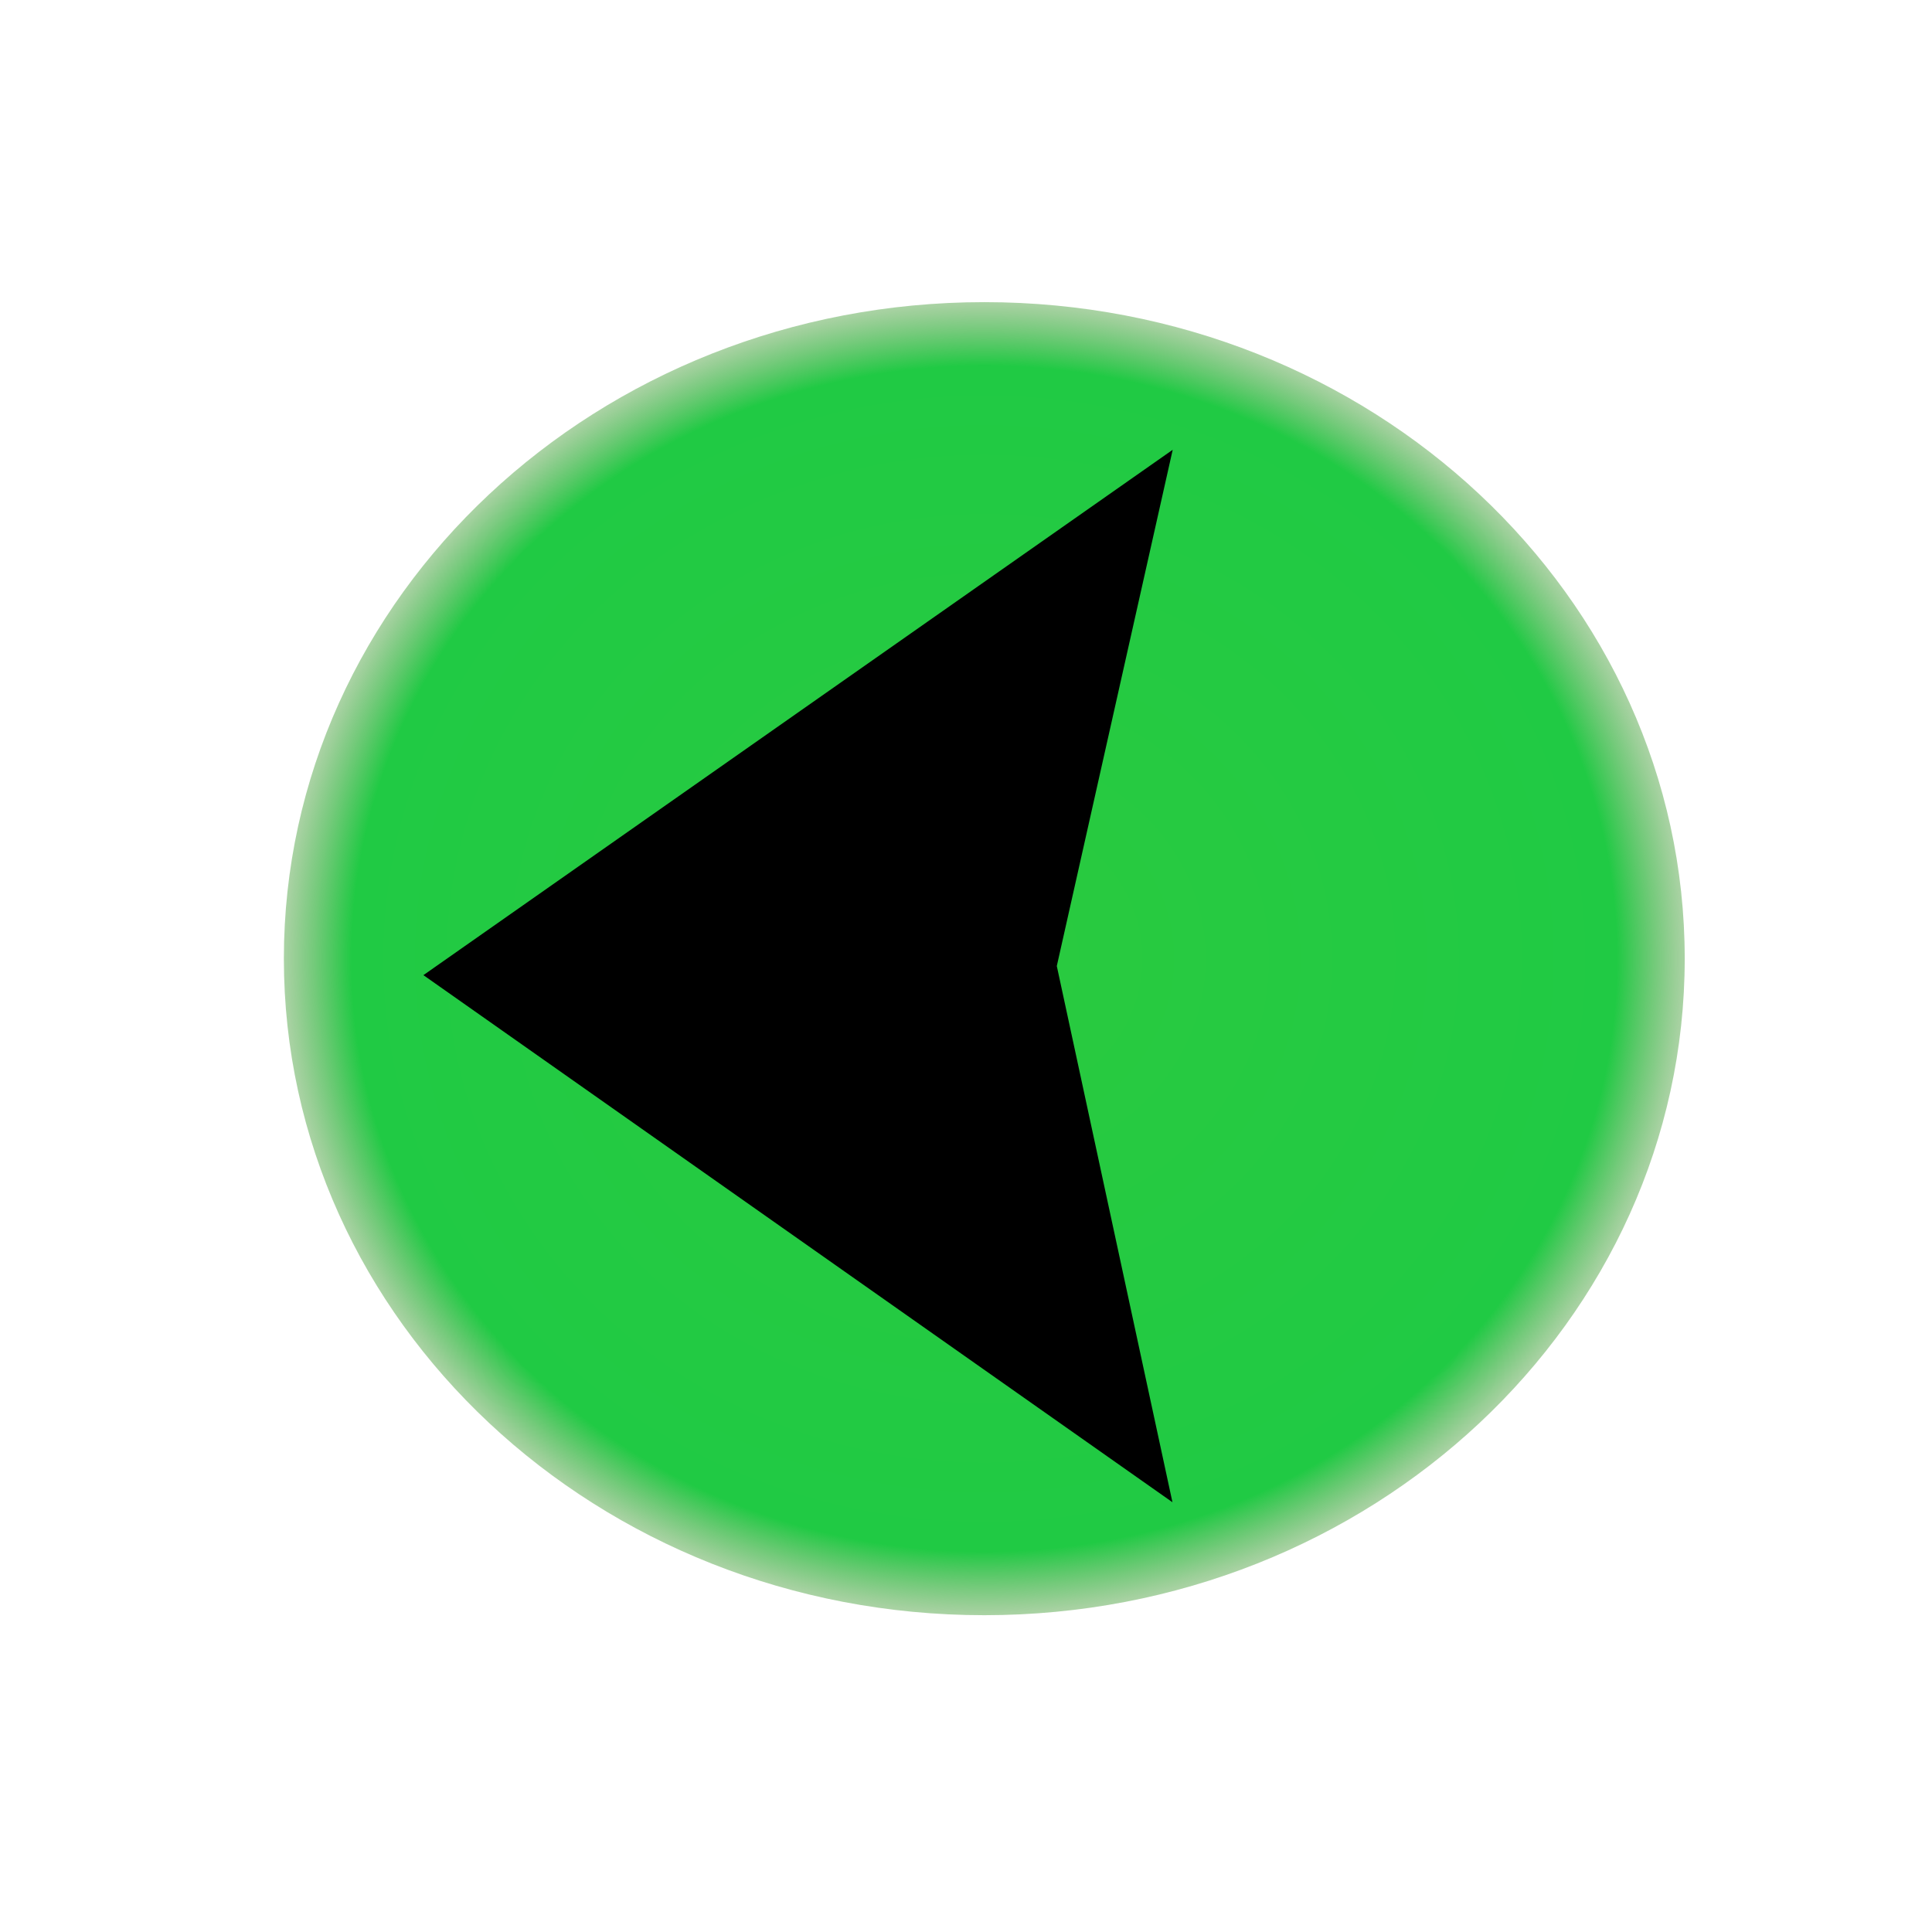
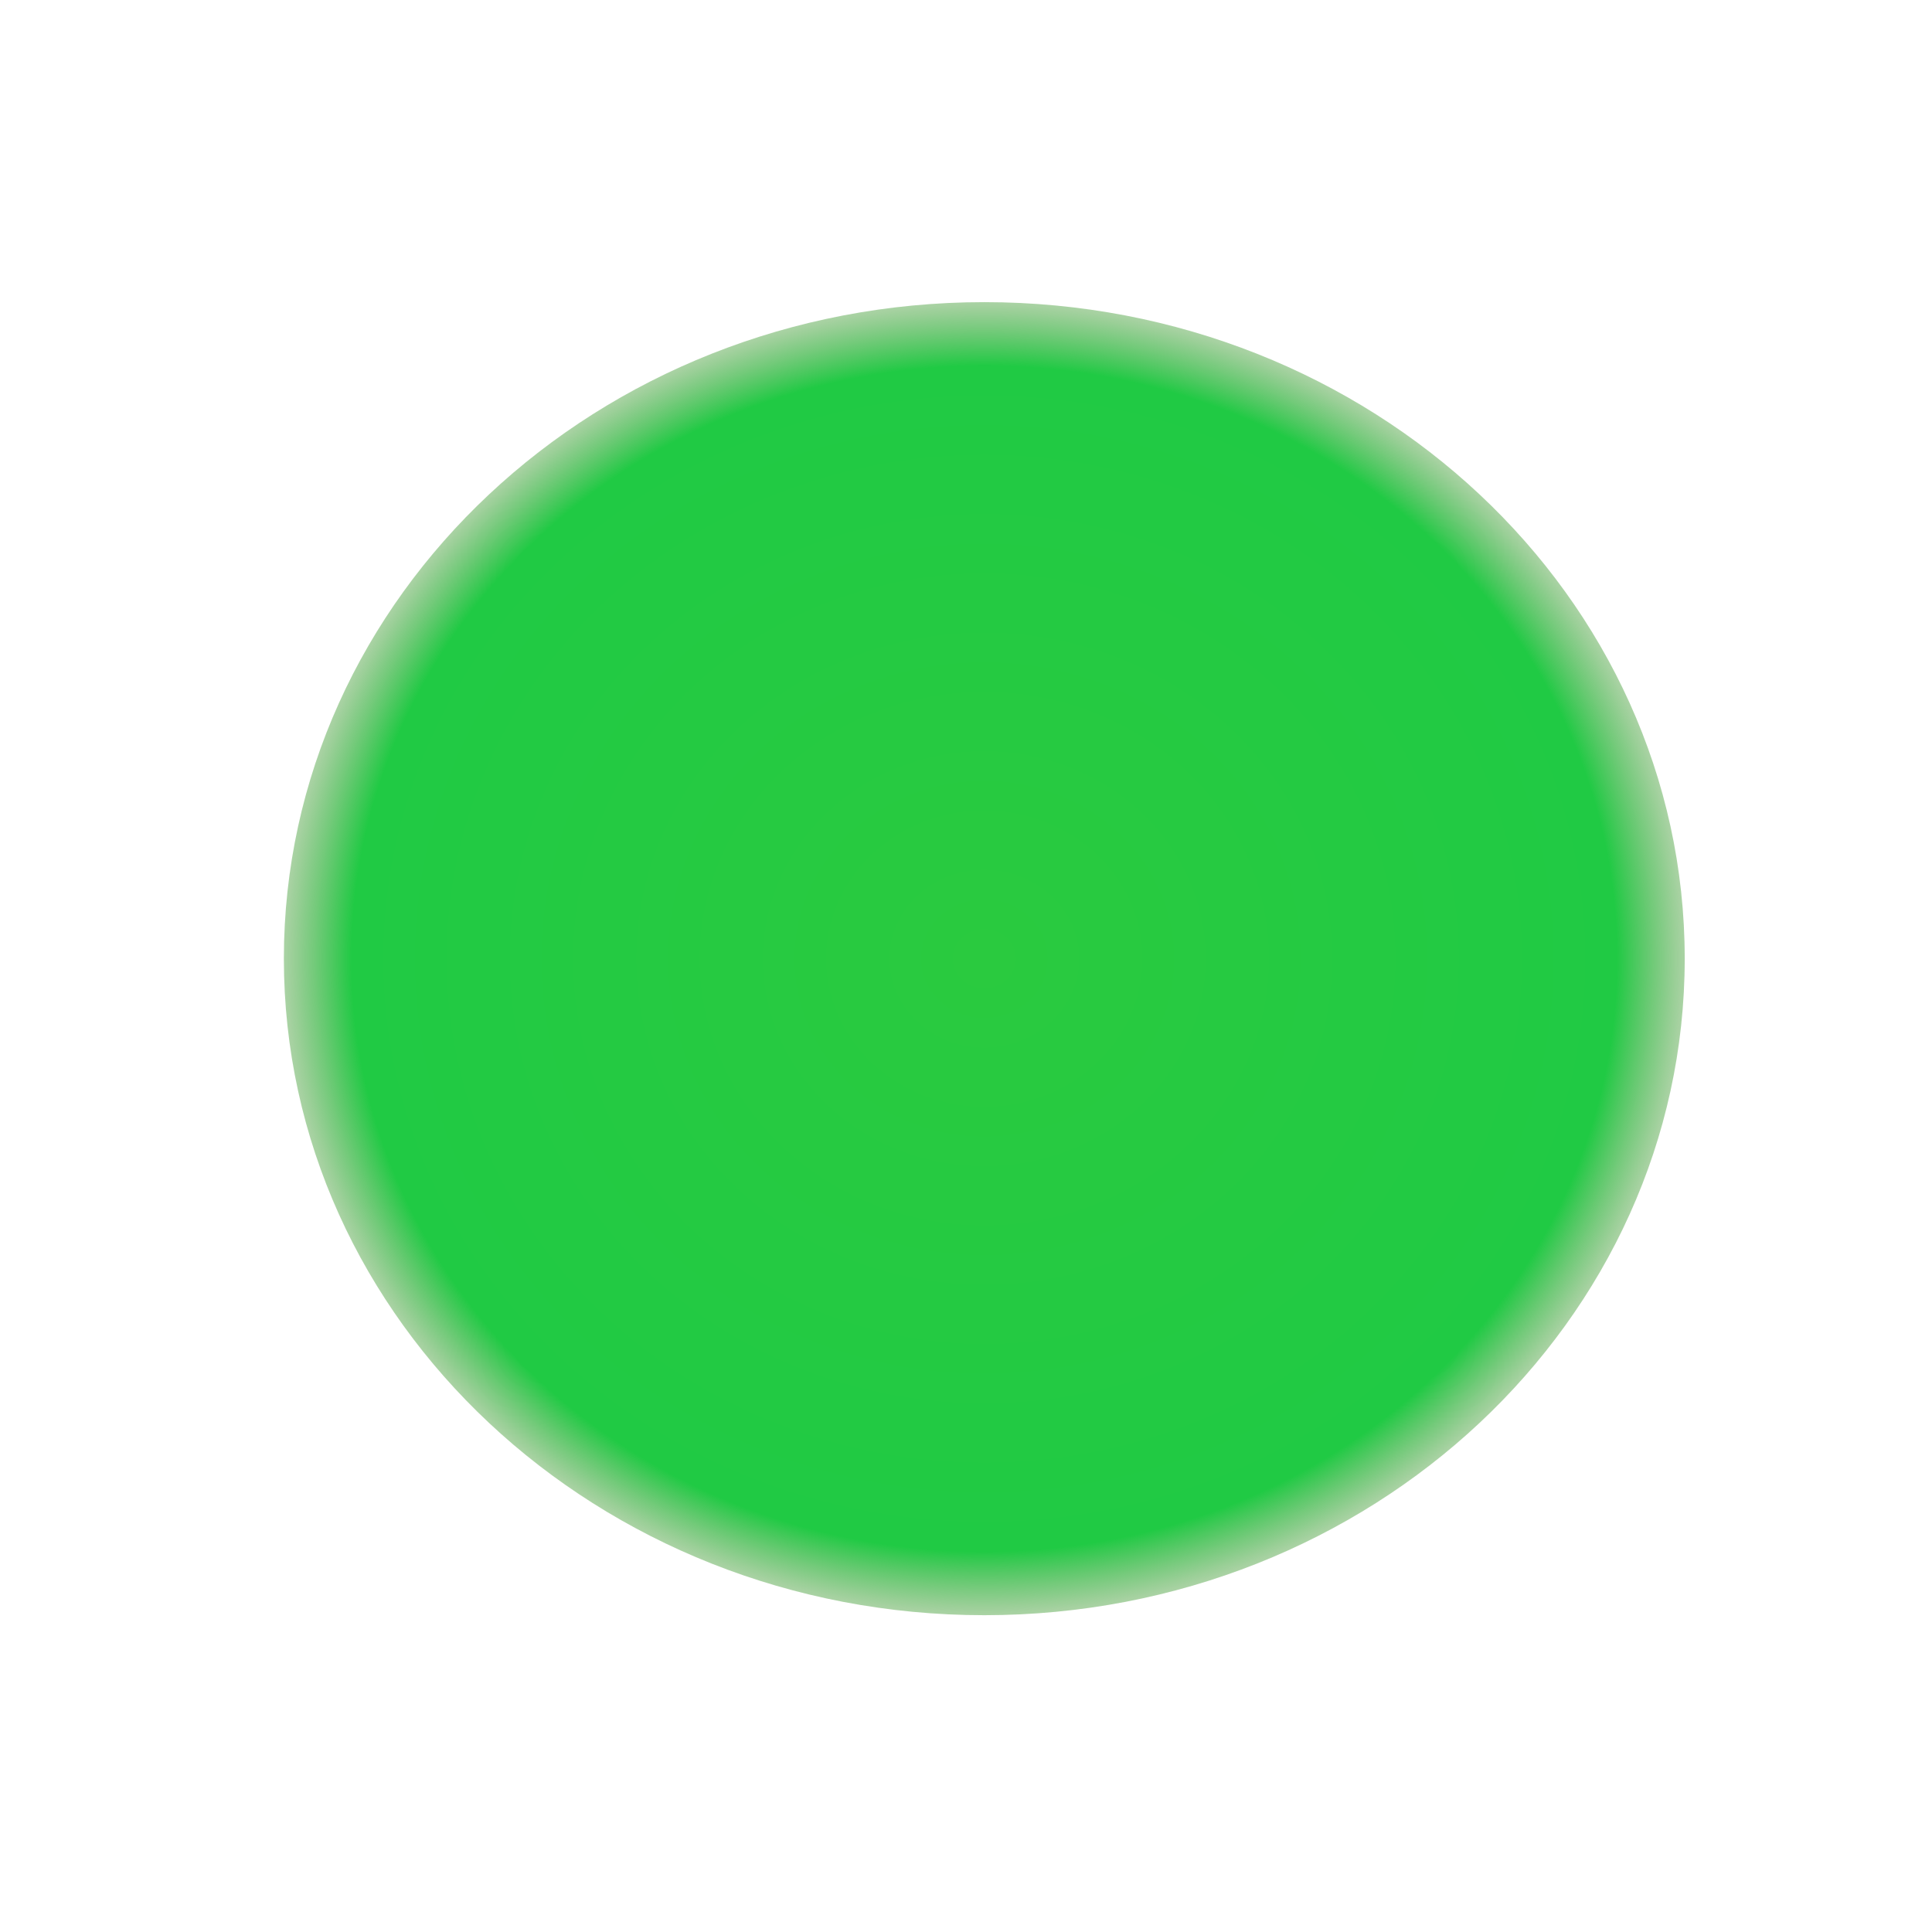
<svg xmlns="http://www.w3.org/2000/svg" xmlns:xlink="http://www.w3.org/1999/xlink" width="96" height="96" id="svg2996" version="1.1">
  <defs id="defs2998">
    <linearGradient id="linearGradient4090">
      <stop style="stop-color:#800000;stop-opacity:1;" offset="0" id="stop4092" />
      <stop style="stop-color:#800000;stop-opacity:0.741;" offset="1" id="stop4094" />
    </linearGradient>
    <linearGradient id="linearGradient4082">
      <stop style="stop-color:#000000;stop-opacity:1;" offset="0" id="stop4084" />
      <stop style="stop-color:#000000;stop-opacity:0;" offset="1" id="stop4086" />
    </linearGradient>
    <linearGradient id="linearGradient3957">
      <stop style="stop-color:#000000;stop-opacity:1;" offset="0" id="stop3959" />
      <stop style="stop-color:#000000;stop-opacity:0;" offset="1" id="stop3961" />
    </linearGradient>
    <linearGradient id="linearGradient3947">
      <stop style="stop-color:#f63313;stop-opacity:1;" offset="0" id="stop3949" />
      <stop style="stop-color:#f63313;stop-opacity:0.348;" offset="1" id="stop3951" />
    </linearGradient>
    <linearGradient id="linearGradient3913">
      <stop style="stop-color:#2aca3f;stop-opacity:1;" offset="0" id="stop3915" />
      <stop id="stop4442" offset="0.903" style="stop-color:#20ca44;stop-opacity:1;" />
      <stop style="stop-color:#56a64a;stop-opacity:0.5;" offset="1" id="stop3917" />
    </linearGradient>
    <linearGradient id="linearGradient3851">
      <stop style="stop-color:#009d79;stop-opacity:0.804;" offset="0" id="stop3859" />
      <stop id="stop3901" offset="0.5" style="stop-color:#004e65;stop-opacity:0.286;" />
      <stop id="stop3861" offset="1" style="stop-color:#000000;stop-opacity:0;" />
    </linearGradient>
    <linearGradient id="linearGradient3841">
      <stop id="stop3849" offset="0" style="stop-color:#005200;stop-opacity:0.498;" />
      <stop style="stop-color:#008200;stop-opacity:0;" offset="1" id="stop3845" />
    </linearGradient>
    <radialGradient xlink:href="#linearGradient3957" id="radialGradient3963" cx="-159.455" cy="-16.364" fx="-159.455" fy="-16.364" r="41.773" gradientTransform="matrix(0.506501,0,0,0.2933321,132.1699,34.47978)" gradientUnits="userSpaceOnUse" />
    <radialGradient xlink:href="#linearGradient3947" id="radialGradient3994" gradientUnits="userSpaceOnUse" gradientTransform="matrix(0.506501,0,0,0.3455831,148.4364,26.23365)" cx="-195.42" cy="-63.63" fx="-195.42" fy="-63.63" r="37.923" />
    <radialGradient xlink:href="#linearGradient3913" id="radialGradient4050" gradientUnits="userSpaceOnUse" gradientTransform="matrix(1,0,0,0.963964,0,1.644552)" cx="40.909" cy="45.636" fx="40.909" fy="45.636" r="20.182" />
    <radialGradient xlink:href="#linearGradient4090" id="radialGradient4096" cx="-197.455" cy="10.364" fx="-197.455" fy="10.364" r="15.045" gradientTransform="matrix(1,0,0,0.8912387,0,1.127163)" gradientUnits="userSpaceOnUse" />
    <radialGradient xlink:href="#linearGradient4090" id="radialGradient4104" gradientUnits="userSpaceOnUse" gradientTransform="matrix(1,0,0,0.8912387,0,1.127163)" cx="-197.455" cy="10.364" fx="-197.455" fy="10.364" r="15.045" />
  </defs>
  <g id="layer1" transform="translate(0,32)" style="display:inline">
-     <path style="fill:none;stroke:none" id="path3823" d="m 86.909,48 a 38,38.182 0 1 1 -76,0 38,38.182 0 1 1 76,0 z" transform="matrix(0.7695825,0,0,0.7135369,13.26951,-19.5225)" />
-     <path style="fill:url(#radialGradient4050);fill-opacity:1;stroke:none" id="path3903" d="m 61.091,45.636 a 20.182,19.455 0 1 1 -40.364,0 20.182,19.455 0 1 1 40.364,0 z" transform="matrix(1.724517,0,0,1.676835,-21.63933,-60.8883)" />
+     <path style="fill:none;stroke:none" id="path3823" d="m 86.909,48 c 0,21.087 -17.013,38.182 -38,38.182 -20.987,0 -38,-17.095 -38,-38.182 0,-21.087 17.013,-38.182 38,-38.182 20.987,0 38,17.095 38,38.182 z" transform="matrix(0.7695825,0,0,0.7135369,13.26951,-19.5225)" />
+     <path style="fill:url(#radialGradient4050);fill-opacity:1;stroke:none" id="path3903" d="m 61.091,45.636 c 0,10.744 -9.036,19.455 -20.182,19.455 -11.146,0 -20.182,-8.71 -20.182,-19.455 0,-10.744 9.036,-19.455 20.182,-19.455 11.146,0 20.182,8.71 20.182,19.455 z" transform="matrix(1.724517,0,0,1.676835,-21.63933,-60.8883)" />
    <path style="color:#000000;fill:none;stroke:#000000;stroke-width:1;stroke-linecap:butt;stroke-linejoin:miter;stroke-miterlimit:4;stroke-opacity:1;stroke-dasharray:none;stroke-dashoffset:0;marker:none;visibility:visible;display:inline;overflow:visible;enable-background:accumulate" d="M -2.545,-53.455 32.364,-67.273" id="path3931" transform="translate(0,-32)" />
    <path style="color:#000000;fill:none;stroke:#000000;stroke-width:1;stroke-linecap:butt;stroke-linejoin:miter;stroke-miterlimit:4;stroke-opacity:1;stroke-dasharray:none;stroke-dashoffset:0;marker:none;visibility:visible;display:inline;overflow:visible;enable-background:accumulate" d="M 34.182,-29.455 49.091,-41.818" id="path3933" transform="translate(0,-32)" />
    <path style="color:#000000;fill:none;stroke:#000000;stroke-width:1;stroke-linecap:butt;stroke-linejoin:miter;stroke-miterlimit:4;stroke-opacity:1;stroke-dasharray:none;stroke-dashoffset:0;marker:none;visibility:visible;display:inline;overflow:visible;enable-background:accumulate" d="M 44,-47.273 55.273,-58.182" id="path3935" transform="translate(0,-32)" />
    <path style="color:#000000;fill:none;stroke:#000000;stroke-width:1;stroke-linecap:butt;stroke-linejoin:miter;stroke-miterlimit:4;stroke-opacity:1;stroke-dasharray:none;stroke-dashoffset:0;marker:none;visibility:visible;display:inline;overflow:visible;enable-background:accumulate" d="m 53.091,-82.182 -30.909,-4" id="path3937" transform="translate(0,-32)" />
    <path style="color:#000000;fill:none;stroke:#000000;stroke-width:1;stroke-linecap:butt;stroke-linejoin:miter;stroke-miterlimit:4;stroke-opacity:1;stroke-dasharray:none;stroke-dashoffset:0;marker:none;visibility:visible;display:inline;overflow:visible;enable-background:accumulate" d="m 2.545,-72.727 c 0,0.848 0.07,1.7 0,2.545 -0.051,0.616 -0.295,1.204 -0.364,1.818 -0.054,0.482 0,0.97 0,1.455 0,0.485 0,0.97 0,1.455 0,2.303 0,4.606 0,6.909 0,0.364 0,0.727 0,1.091 0,0.121 0,0.242 0,0.364 0,0.121 0.086,0.278 0,0.364 -0.086,0.086 -0.242,0 -0.364,0" id="path3939" transform="translate(0,-32)" />
  </g>
  <g style="display:none" transform="translate(0,32)" id="g3974">
-     <path transform="matrix(0.7695825,0,0,0.7135369,13.26951,-19.5225)" d="m 86.909,48 c 0,21.087 -17.013,38.182 -38,38.182 -20.987,0 -38,-17.095 -38,-38.182 0,-21.087 17.013,-38.182 38,-38.182 20.987,0 38,17.095 38,38.182 z" id="path3976" style="fill:none;stroke:none" />
+     <path transform="matrix(0.7695825,0,0,0.7135369,13.26951,-19.5225)" d="m 86.909,48 a 38,38.182 0 1 1 -76,0 38,38.182 0 1 1 76,0 z" id="path3976" style="fill:none;stroke:none" />
    <path transform="translate(0,-32)" id="path3980" d="M -2.545,-53.455 32.364,-67.273" style="color:#000000;fill:none;stroke:#000000;stroke-width:1;stroke-linecap:butt;stroke-linejoin:miter;stroke-miterlimit:4;stroke-opacity:1;stroke-dasharray:none;stroke-dashoffset:0;marker:none;visibility:visible;display:inline;overflow:visible;enable-background:accumulate" />
    <path transform="translate(0,-32)" id="path3982" d="M 34.182,-29.455 49.091,-41.818" style="color:#000000;fill:none;stroke:#000000;stroke-width:1;stroke-linecap:butt;stroke-linejoin:miter;stroke-miterlimit:4;stroke-opacity:1;stroke-dasharray:none;stroke-dashoffset:0;marker:none;visibility:visible;display:inline;overflow:visible;enable-background:accumulate" />
    <path transform="translate(0,-32)" id="path3984" d="M 44,-47.273 55.273,-58.182" style="color:#000000;fill:none;stroke:#000000;stroke-width:1;stroke-linecap:butt;stroke-linejoin:miter;stroke-miterlimit:4;stroke-opacity:1;stroke-dasharray:none;stroke-dashoffset:0;marker:none;visibility:visible;display:inline;overflow:visible;enable-background:accumulate" />
    <path transform="translate(0,-32)" id="path3986" d="m 53.091,-82.182 -30.909,-4" style="color:#000000;fill:none;stroke:#000000;stroke-width:1;stroke-linecap:butt;stroke-linejoin:miter;stroke-miterlimit:4;stroke-opacity:1;stroke-dasharray:none;stroke-dashoffset:0;marker:none;visibility:visible;display:inline;overflow:visible;enable-background:accumulate" />
    <path transform="translate(0,-32)" id="path3988" d="m 2.545,-72.727 c 0,0.848 0.07,1.7 0,2.545 -0.051,0.616 -0.295,1.204 -0.364,1.818 -0.054,0.482 0,0.97 0,1.455 0,0.485 0,0.97 0,1.455 0,2.303 0,4.606 0,6.909 0,0.364 0,0.727 0,1.091 0,0.121 0,0.242 0,0.364 0,0.121 0.086,0.278 0,0.364 -0.086,0.086 -0.242,0 -0.364,0" style="color:#000000;fill:none;stroke:#000000;stroke-width:1;stroke-linecap:butt;stroke-linejoin:miter;stroke-miterlimit:4;stroke-opacity:1;stroke-dasharray:none;stroke-dashoffset:0;marker:none;visibility:visible;display:inline;overflow:visible;enable-background:accumulate" />
    <path id="path3990" d="M 62.181,41.765 53.34,35.173 48.735,30.168 36.395,35.295 l -5.894,-7.325 18.05,-10.376 13.077,3.54 4.789,5.371 5.894,11.475 z" style="color:#000000;fill:#f63414;fill-opacity:0.659;stroke:url(#radialGradient3963);stroke-width:0.412;stroke-linecap:butt;stroke-linejoin:miter;stroke-miterlimit:4;stroke-opacity:1;stroke-dasharray:none;stroke-dashoffset:0;marker:none;visibility:visible;display:inline;overflow:visible;enable-background:accumulate" />
    <path id="path3992" d="m 38.48,14.374 6.446,2.808 6.078,-3.54 -7.367,-4.517 c 0,0 -0.553,-3.174 0.184,-3.418 0.737,-0.244 1.842,-1.099 2.947,-0.977 1.105,0.122 2.394,-0.244 3.131,0.122 0.737,0.366 2.947,0.61 3.131,1.709 0.184,1.099 0.553,1.587 0.921,2.075 0.368,0.488 2.394,1.709 2.394,1.709 l 1.473,-0.61 c 0,0 0.553,-1.343 0,-2.197 -0.553,-0.855 -2.21,-2.564 -3.131,-3.174 C 53.767,3.754 51.925,2.411 53.03,2.289 54.135,2.167 59.292,1.434 59.845,1.923 c 0.553,0.488 9.577,0 8.472,-2.686 -1.105,-2.686 -9.762,-7.08 -12.709,-7.813 -2.947,-0.732 -17.866,2.197 -17.866,2.197 0,0 -0.921,-0.977 -2.579,0.977 -1.658,1.953 -5.157,4.761 -4.605,5.371 0.553,0.61 3.315,4.273 3.315,4.273 0,0 1.289,-0.977 1.289,1.709 0,2.686 -0.184,1.465 -0.184,3.296 0,1.831 3.499,5.127 3.499,5.127 z" style="color:#000000;fill:url(#radialGradient3994);fill-opacity:1;stroke:#000000;stroke-width:0.412;stroke-linecap:butt;stroke-linejoin:miter;stroke-miterlimit:4;stroke-opacity:1;stroke-dasharray:none;stroke-dashoffset:0;marker:none;visibility:visible;display:inline;overflow:visible;enable-background:accumulate" />
    <path style="color:#000000;fill:none;stroke:#000000;stroke-width:1;stroke-linecap:butt;stroke-linejoin:miter;stroke-miterlimit:4;stroke-opacity:1;stroke-dasharray:none;stroke-dashoffset:0;marker:none;visibility:visible;display:inline;overflow:visible;enable-background:accumulate" d="m -164.727,122.545 c -1.455,-4.727 -41.455,-49.455 -41.455,-49.455 l 25.818,-32.364 37.091,-1.818" id="path3996" transform="translate(0,-32)" />
  </g>
  <g id="layer2" style="display:none">
    <path style="color:#000000;fill:none;stroke:#000000;stroke-width:3.713;stroke-linecap:butt;stroke-linejoin:miter;stroke-miterlimit:4;stroke-opacity:1;stroke-dasharray:none;stroke-dashoffset:0;marker:none;visibility:visible;display:inline;overflow:visible;enable-background:accumulate" d="m 48.803,67.289 13.758,-10.281 -23.305,-5.064 c 0,0 11.933,-11.969 12.635,-12.276 0.702,-0.307 -5.616,-13.503 -5.616,-13.503" id="path3998-3" />
    <rect style="color:#000000;fill:#000000;fill-opacity:1;fill-rule:evenodd;stroke:none;stroke-width:1px;marker:none;visibility:visible;display:inline;overflow:visible;enable-background:accumulate" id="rect4018" width="54.182" height="13.091" x="-164" y="-35.636" rx="1.1231299e-008" ry="13.091" />
  </g>
  <g style="display:none" id="g4020">
    <rect ry="13.091" rx="1.1231299e-008" y="41.091" x="21.818" height="13.091" width="54.182" id="rect4024" style="color:#000000;fill:#000000;fill-opacity:1;fill-rule:evenodd;stroke:none;stroke-width:1px;marker:none;visibility:visible;display:inline;overflow:visible;enable-background:accumulate" />
  </g>
-   <g id="layer3" style="display:inline">
+   <g id="layer3" style="display:none">
    <rect ry="15.636" rx="1.1231299e-008" y="-51.273" x="-101.273" height="31.273" width="80.364" id="rect4024-1" style="color:#000000;fill:#000000;fill-opacity:1;fill-rule:evenodd;stroke:none;stroke-width:1px;marker:none;visibility:visible;display:inline;overflow:visible;enable-background:accumulate" />
    <path style="color:#000000;fill:#000000;stroke:#000000;stroke-width:1;stroke-linecap:butt;stroke-linejoin:miter;stroke-miterlimit:4;stroke-opacity:1;stroke-dasharray:none;stroke-dashoffset:0;marker:none;visibility:visible;display:inline;overflow:visible;enable-background:accumulate" d="M 57.5,73.5 21.909,48.455 57.5,23.5 52,48 z" id="path4463" />
  </g>
  <g id="g4026" style="display:none">
    <rect style="color:#000000;fill:#000000;fill-opacity:1;fill-rule:evenodd;stroke:none;stroke-width:1px;marker:none;visibility:visible;display:inline;overflow:visible;enable-background:accumulate" id="rect4030" width="54.182" height="13.091" x="21.818" y="41.091" rx="1.1231299e-008" ry="13.091" />
    <rect style="color:#000000;fill:#000000;fill-opacity:1;fill-rule:evenodd;stroke:none;stroke-width:1px;marker:none;visibility:visible;display:inline;overflow:visible;enable-background:accumulate" id="rect4030-6" width="54.182" height="13.091" x="20.545" y="-55.455" rx="1.1231299e-008" ry="13.091" transform="matrix(0,1,-1,0,0,0)" />
  </g>
  <g style="display:none" id="g4052">
    <rect ry="13.091" rx="1.1231299e-008" y="41.091" x="21.818" height="13.091" width="54.182" id="rect4054" style="color:#000000;fill:#000000;fill-opacity:1;fill-rule:evenodd;stroke:none;stroke-width:1px;marker:none;visibility:visible;display:inline;overflow:visible;enable-background:accumulate" />
    <rect transform="matrix(0,1,-1,0,0,0)" ry="13.091" rx="1.1231299e-008" y="-55.455" x="20.545" height="13.091" width="54.182" id="rect4056" style="color:#000000;fill:#000000;fill-opacity:1;fill-rule:evenodd;stroke:none;stroke-width:1px;marker:none;visibility:visible;display:inline;overflow:visible;enable-background:accumulate" />
    <path style="fill:#000000;fill-opacity:0;stroke:none" id="path4058" d="m -152,-23.273 a 19.091,17.818 0 1 1 -38.182,0 19.091,17.818 0 1 1 38.182,0 z" />
    <path style="fill:#000000;fill-opacity:0;stroke:#000000" id="path4060" d="m -196,-38.909 -18.322,-7.115 -16.248,11.06 1.105,-19.624 -15.539,-12.035 19.005,-5.014 6.644,-18.498 10.641,16.525 19.646,0.603 -12.428,15.227 z" />
    <path style="fill:#000000;fill-opacity:0;stroke:#000000;stroke-width:1;stroke-linecap:butt;stroke-linejoin:round;stroke-miterlimit:4;stroke-opacity:1;stroke-dasharray:none;stroke-dashoffset:0" id="path4062" d="m -117.455,-10.182 a 22.909,17.455 0 1 1 -45.818,0 22.909,17.455 0 1 1 45.818,0 z" />
    <path style="fill:#000000;fill-opacity:0;stroke:#000000;stroke-width:1;stroke-linecap:butt;stroke-linejoin:round;stroke-miterlimit:4;stroke-opacity:1;stroke-dasharray:none;stroke-dashoffset:0" id="path4064" d="m -161.455,137.091 a 12.727,10.909 0 1 1 -25.455,0 12.727,10.909 0 1 1 25.455,0 z" transform="matrix(1.924303,0,0,1.924303,384.0877,-216.1681)" />
  </g>
  <g id="g4066" style="display:none">
    <path d="m -152,-23.273 a 19.091,17.818 0 1 1 -38.182,0 19.091,17.818 0 1 1 38.182,0 z" id="path4072" style="fill:#000000;fill-opacity:0;stroke:none" />
    <path d="m -196,-38.909 -18.322,-7.115 -16.248,11.06 1.105,-19.624 -15.539,-12.035 19.005,-5.014 6.644,-18.498 10.641,16.525 19.646,0.603 -12.428,15.227 z" id="path4074" style="fill:#000000;fill-opacity:0;stroke:#000000" />
    <path d="m -117.455,-10.182 a 22.909,17.455 0 1 1 -45.818,0 22.909,17.455 0 1 1 45.818,0 z" id="path4076" style="fill:#000000;fill-opacity:0;stroke:#000000;stroke-width:1;stroke-linecap:butt;stroke-linejoin:round;stroke-miterlimit:4;stroke-opacity:1;stroke-dasharray:none;stroke-dashoffset:0" />
    <g id="g4100" transform="translate(119.2132,33.55188)">
-       <path transform="matrix(0.9001338,0,0,0.9426394,107.4314,-7.574152)" d="m -182.909,10.364 a 14.545,12.909 0 1 1 -29.091,0 14.545,12.909 0 1 1 29.091,0 z" id="path4080" style="fill:url(#radialGradient4104);fill-opacity:1;stroke:none" />
+       <path transform="matrix(0.9001338,0,0,0.9426394,107.4314,-7.574152)" d="m -182.909,10.364 c 0,7.129 -6.512,12.909 -14.545,12.909 -8.033,0 -14.545,-5.78 -14.545,-12.909 0,-7.129 6.512,-12.909 14.545,-12.909 8.033,0 14.545,5.78 14.545,12.909 z" id="path4080" style="fill:url(#radialGradient4104);fill-opacity:1;stroke:none" />
      <path id="path4098" d="m -76.097,13.357 3.601,24.337 7.201,-24.337 z" style="color:#000000;fill:#000000;stroke:#000000;stroke-width:0.896;stroke-linecap:butt;stroke-linejoin:miter;stroke-miterlimit:4;stroke-opacity:1;stroke-dasharray:none;stroke-dashoffset:0;marker:none;visibility:visible;display:inline;overflow:visible;enable-background:accumulate" />
    </g>
  </g>
</svg>
